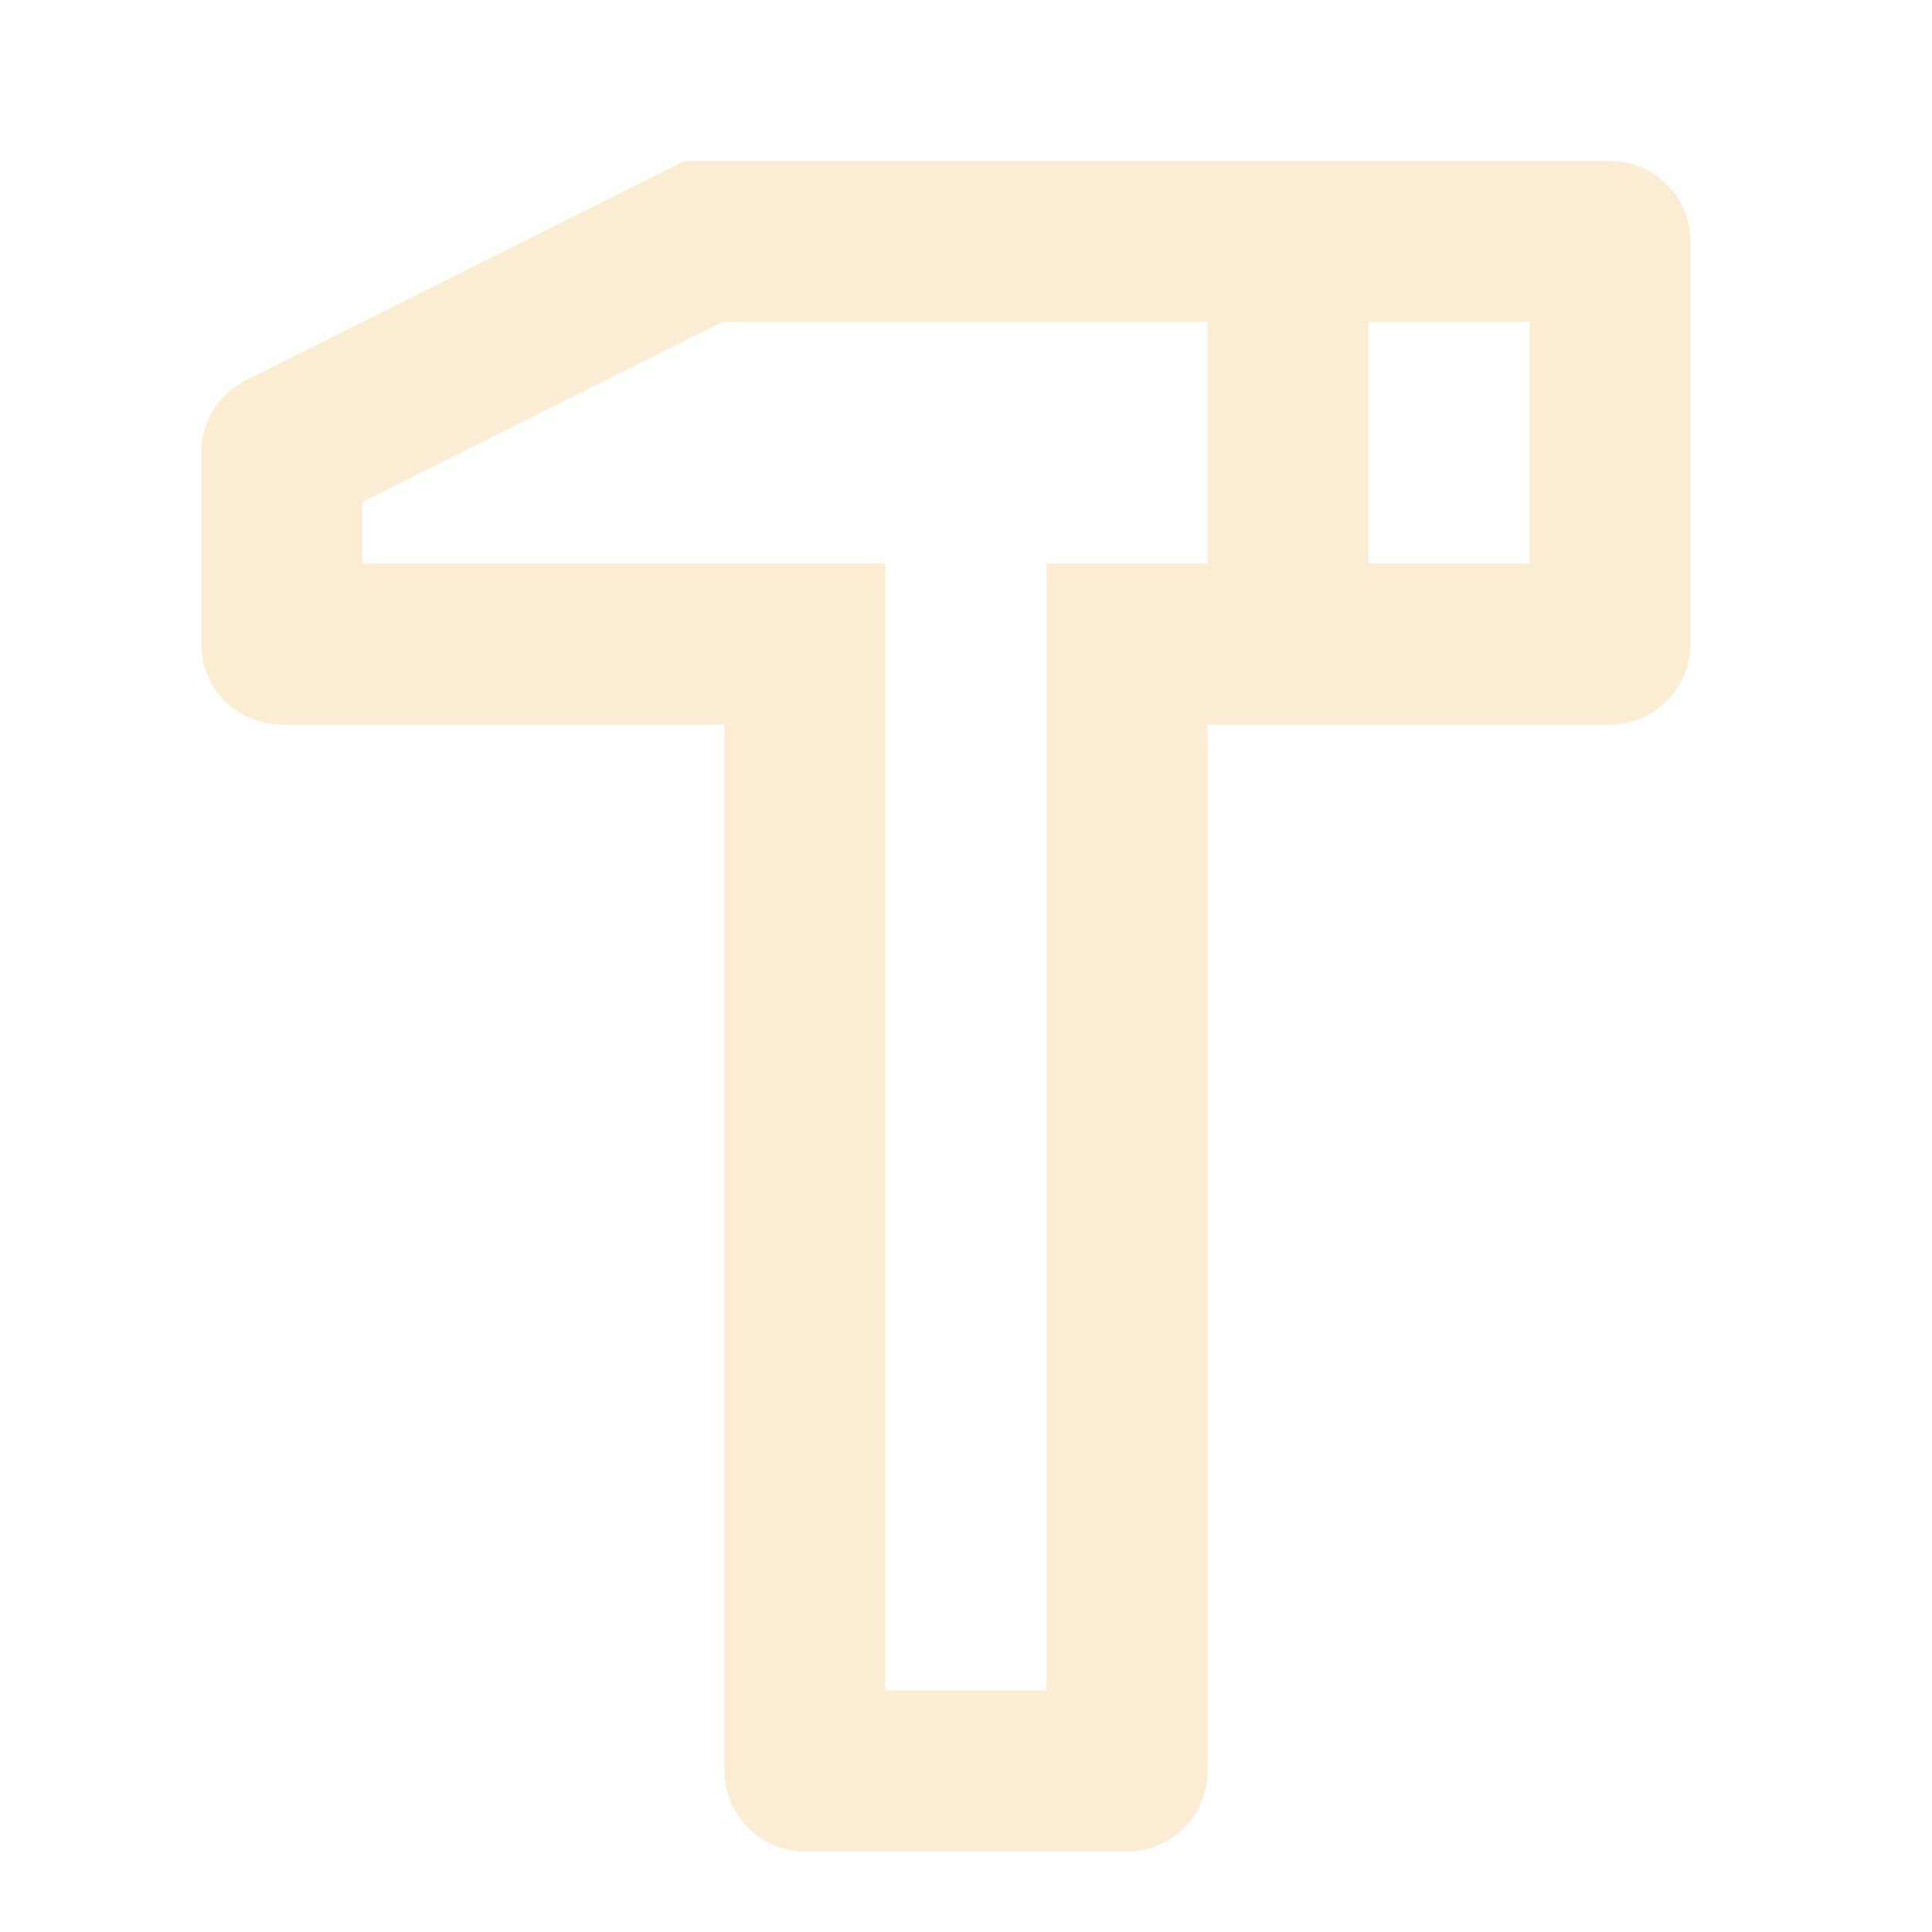
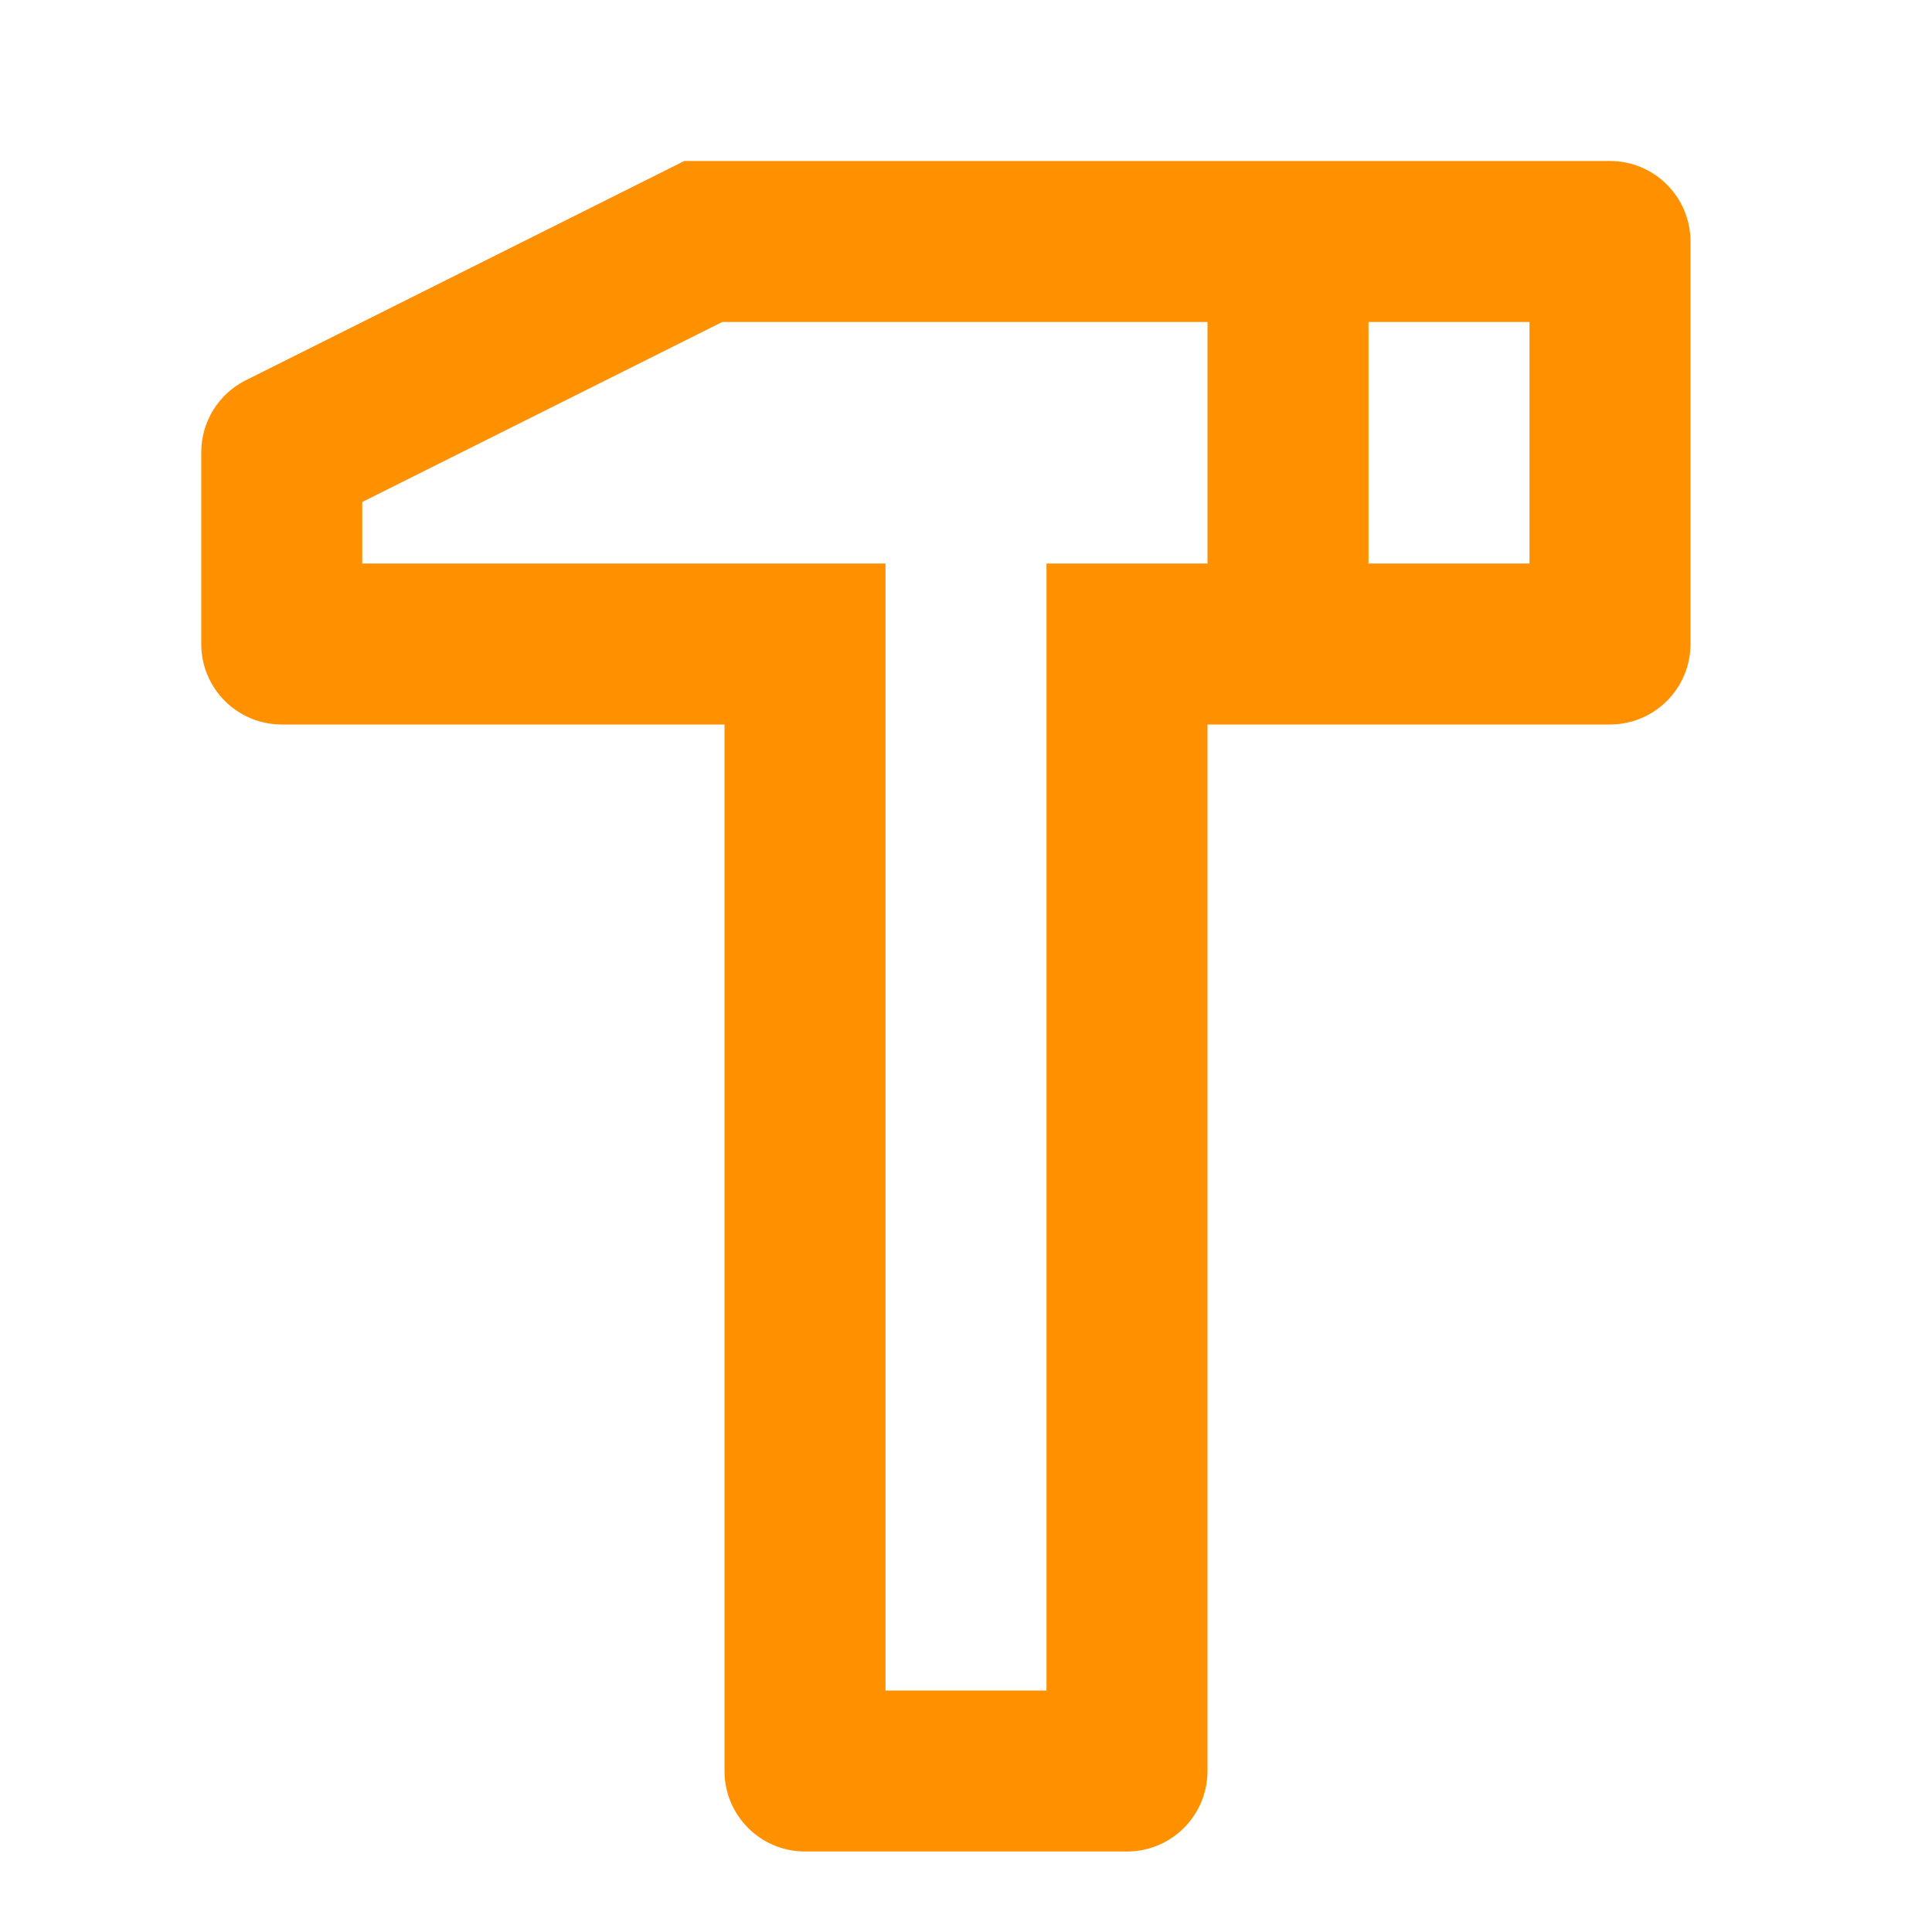
<svg xmlns="http://www.w3.org/2000/svg" viewBox="0 0 24 24">
  <g>
-     <path fill="#fcecd4" d="M20 2a1 1 0 0 1 1 1v5a1 1 0 0 1-1 1h-5v13a1 1 0 0 1-1 1h-4a1 1 0 0 1-1-1V9H3.5a1 1 0 0 1-1-1V5.618a1 1 0 0 1 .553-.894L8.5 2H20zm-5 2H8.972L4.5 6.236V7H11v14h2V7h2V4zm4 0h-2v3h2V4z" />
+     <path fill="#ff9100" d="M20 2a1 1 0 0 1 1 1v5a1 1 0 0 1-1 1h-5v13a1 1 0 0 1-1 1h-4a1 1 0 0 1-1-1V9H3.5a1 1 0 0 1-1-1V5.618a1 1 0 0 1 .553-.894L8.5 2H20zm-5 2H8.972L4.5 6.236V7H11v14h2V7h2V4zm4 0h-2v3h2V4z" />
  </g>
</svg>
